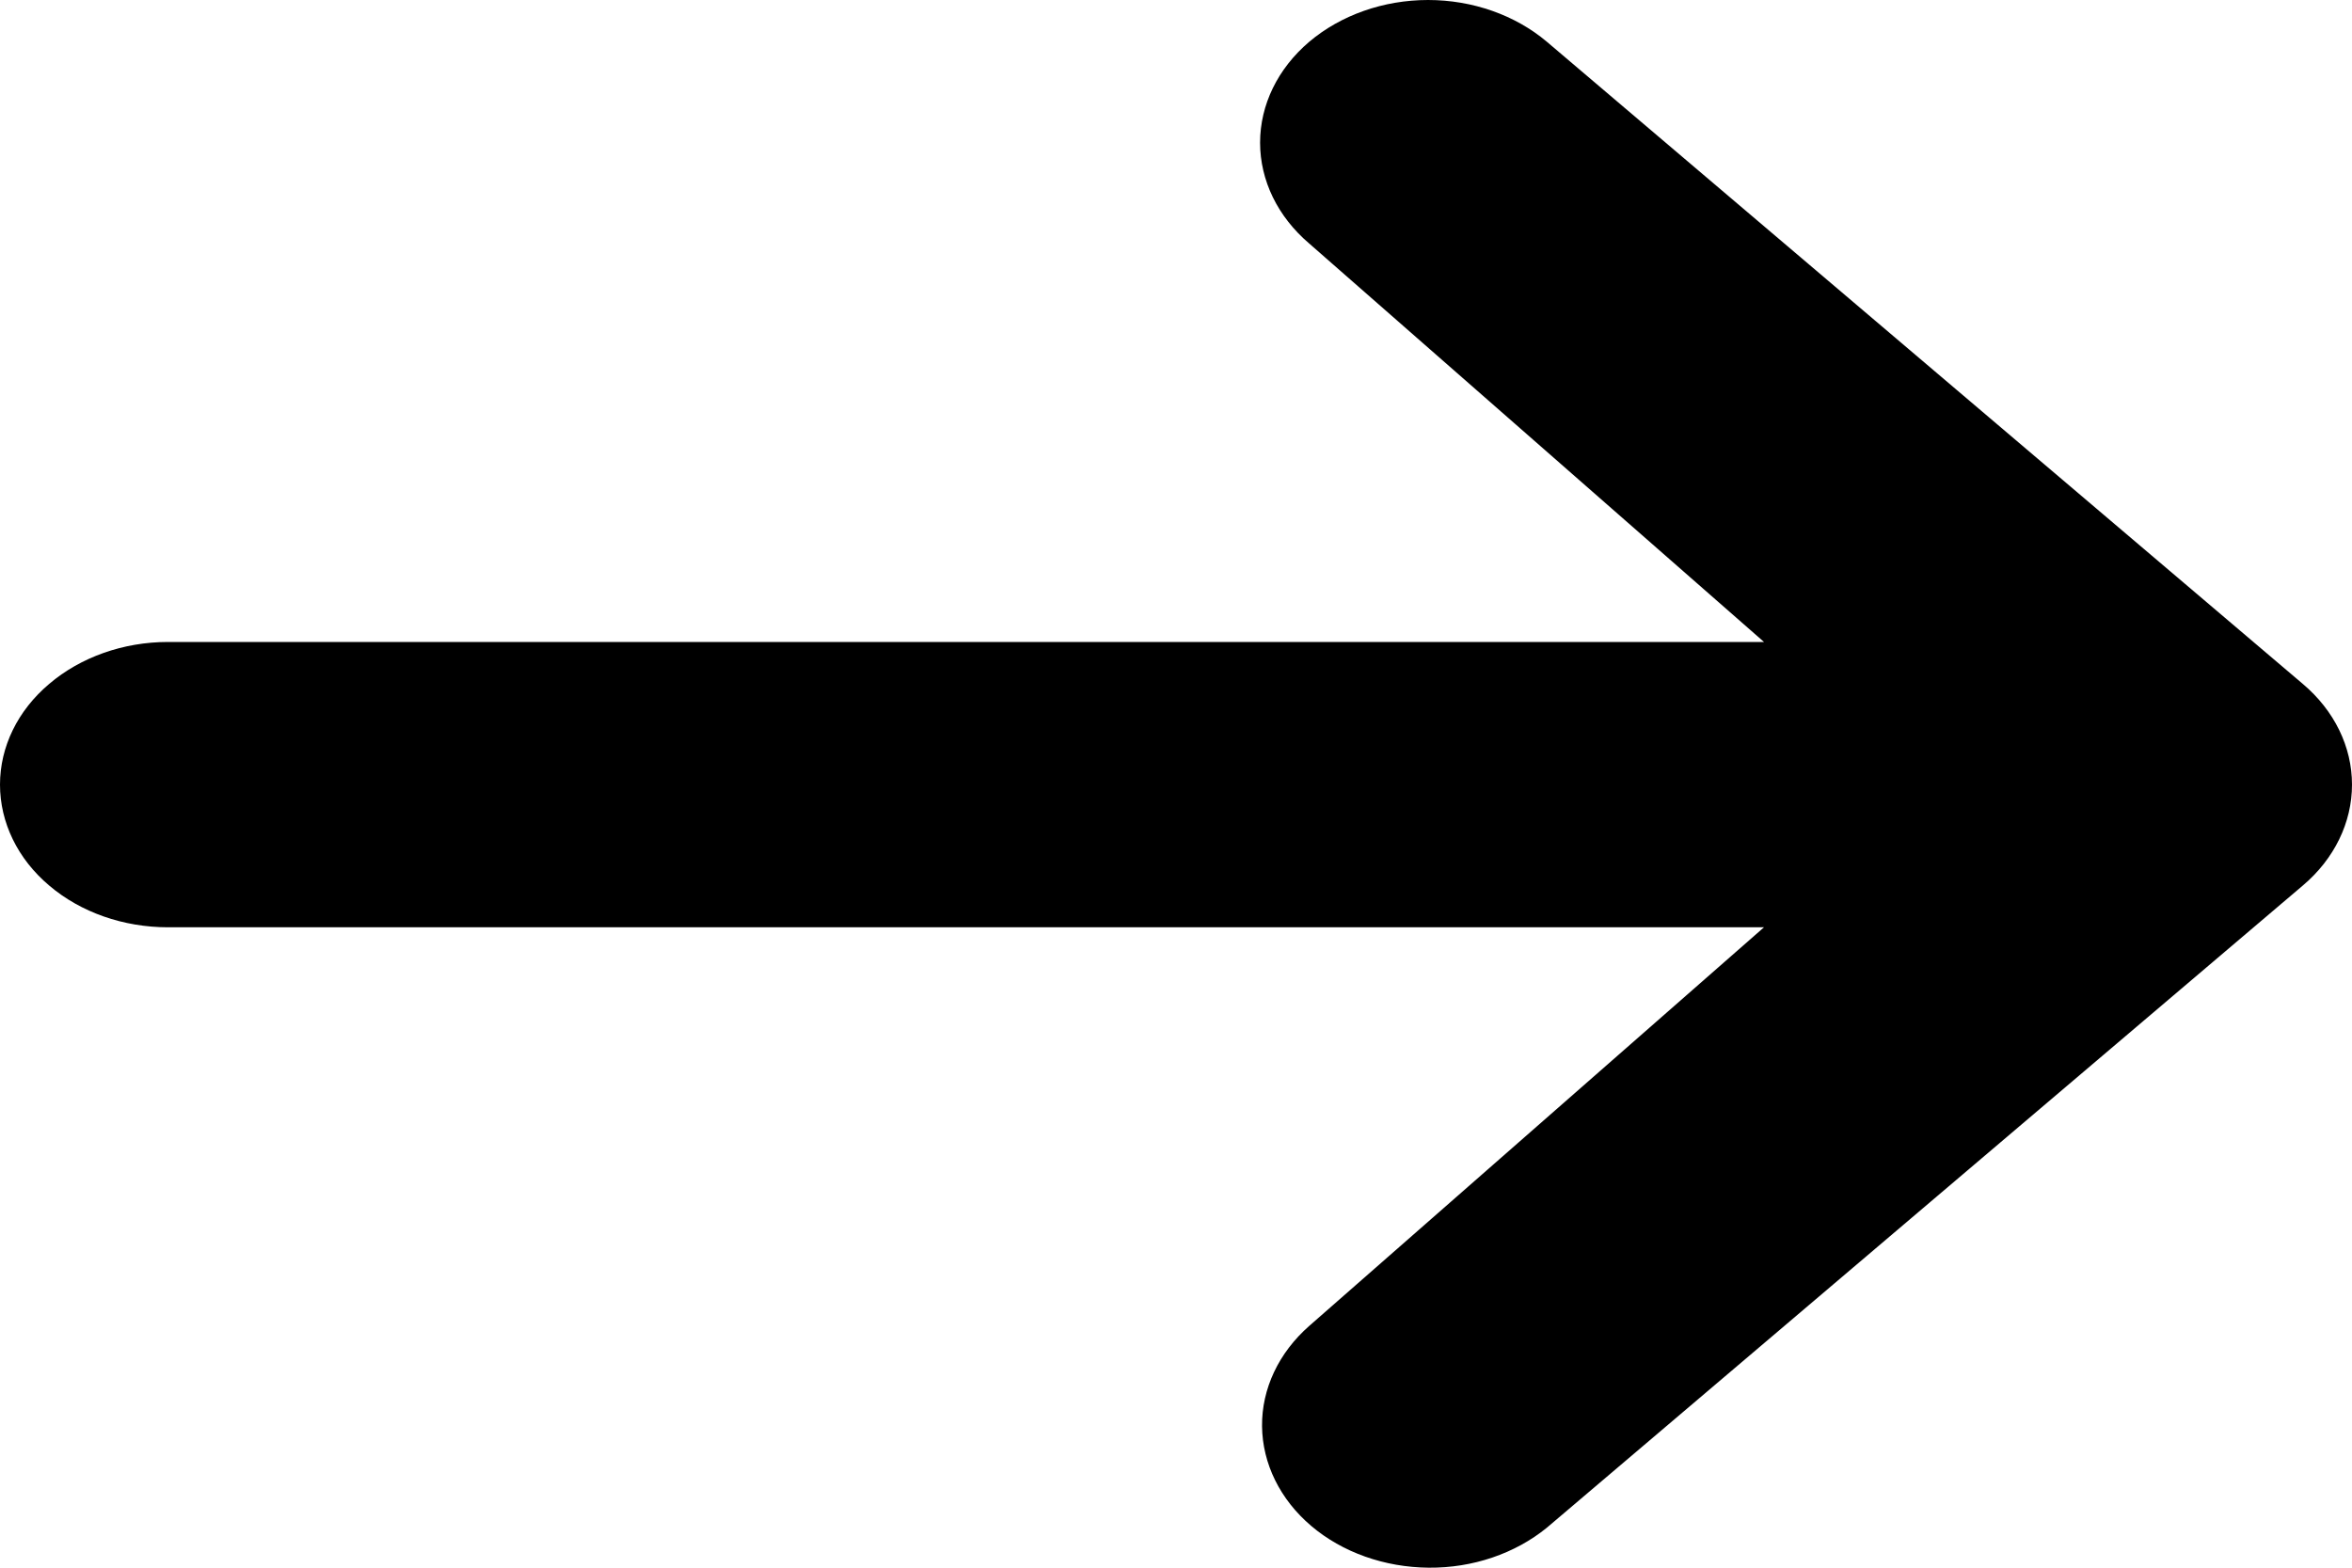
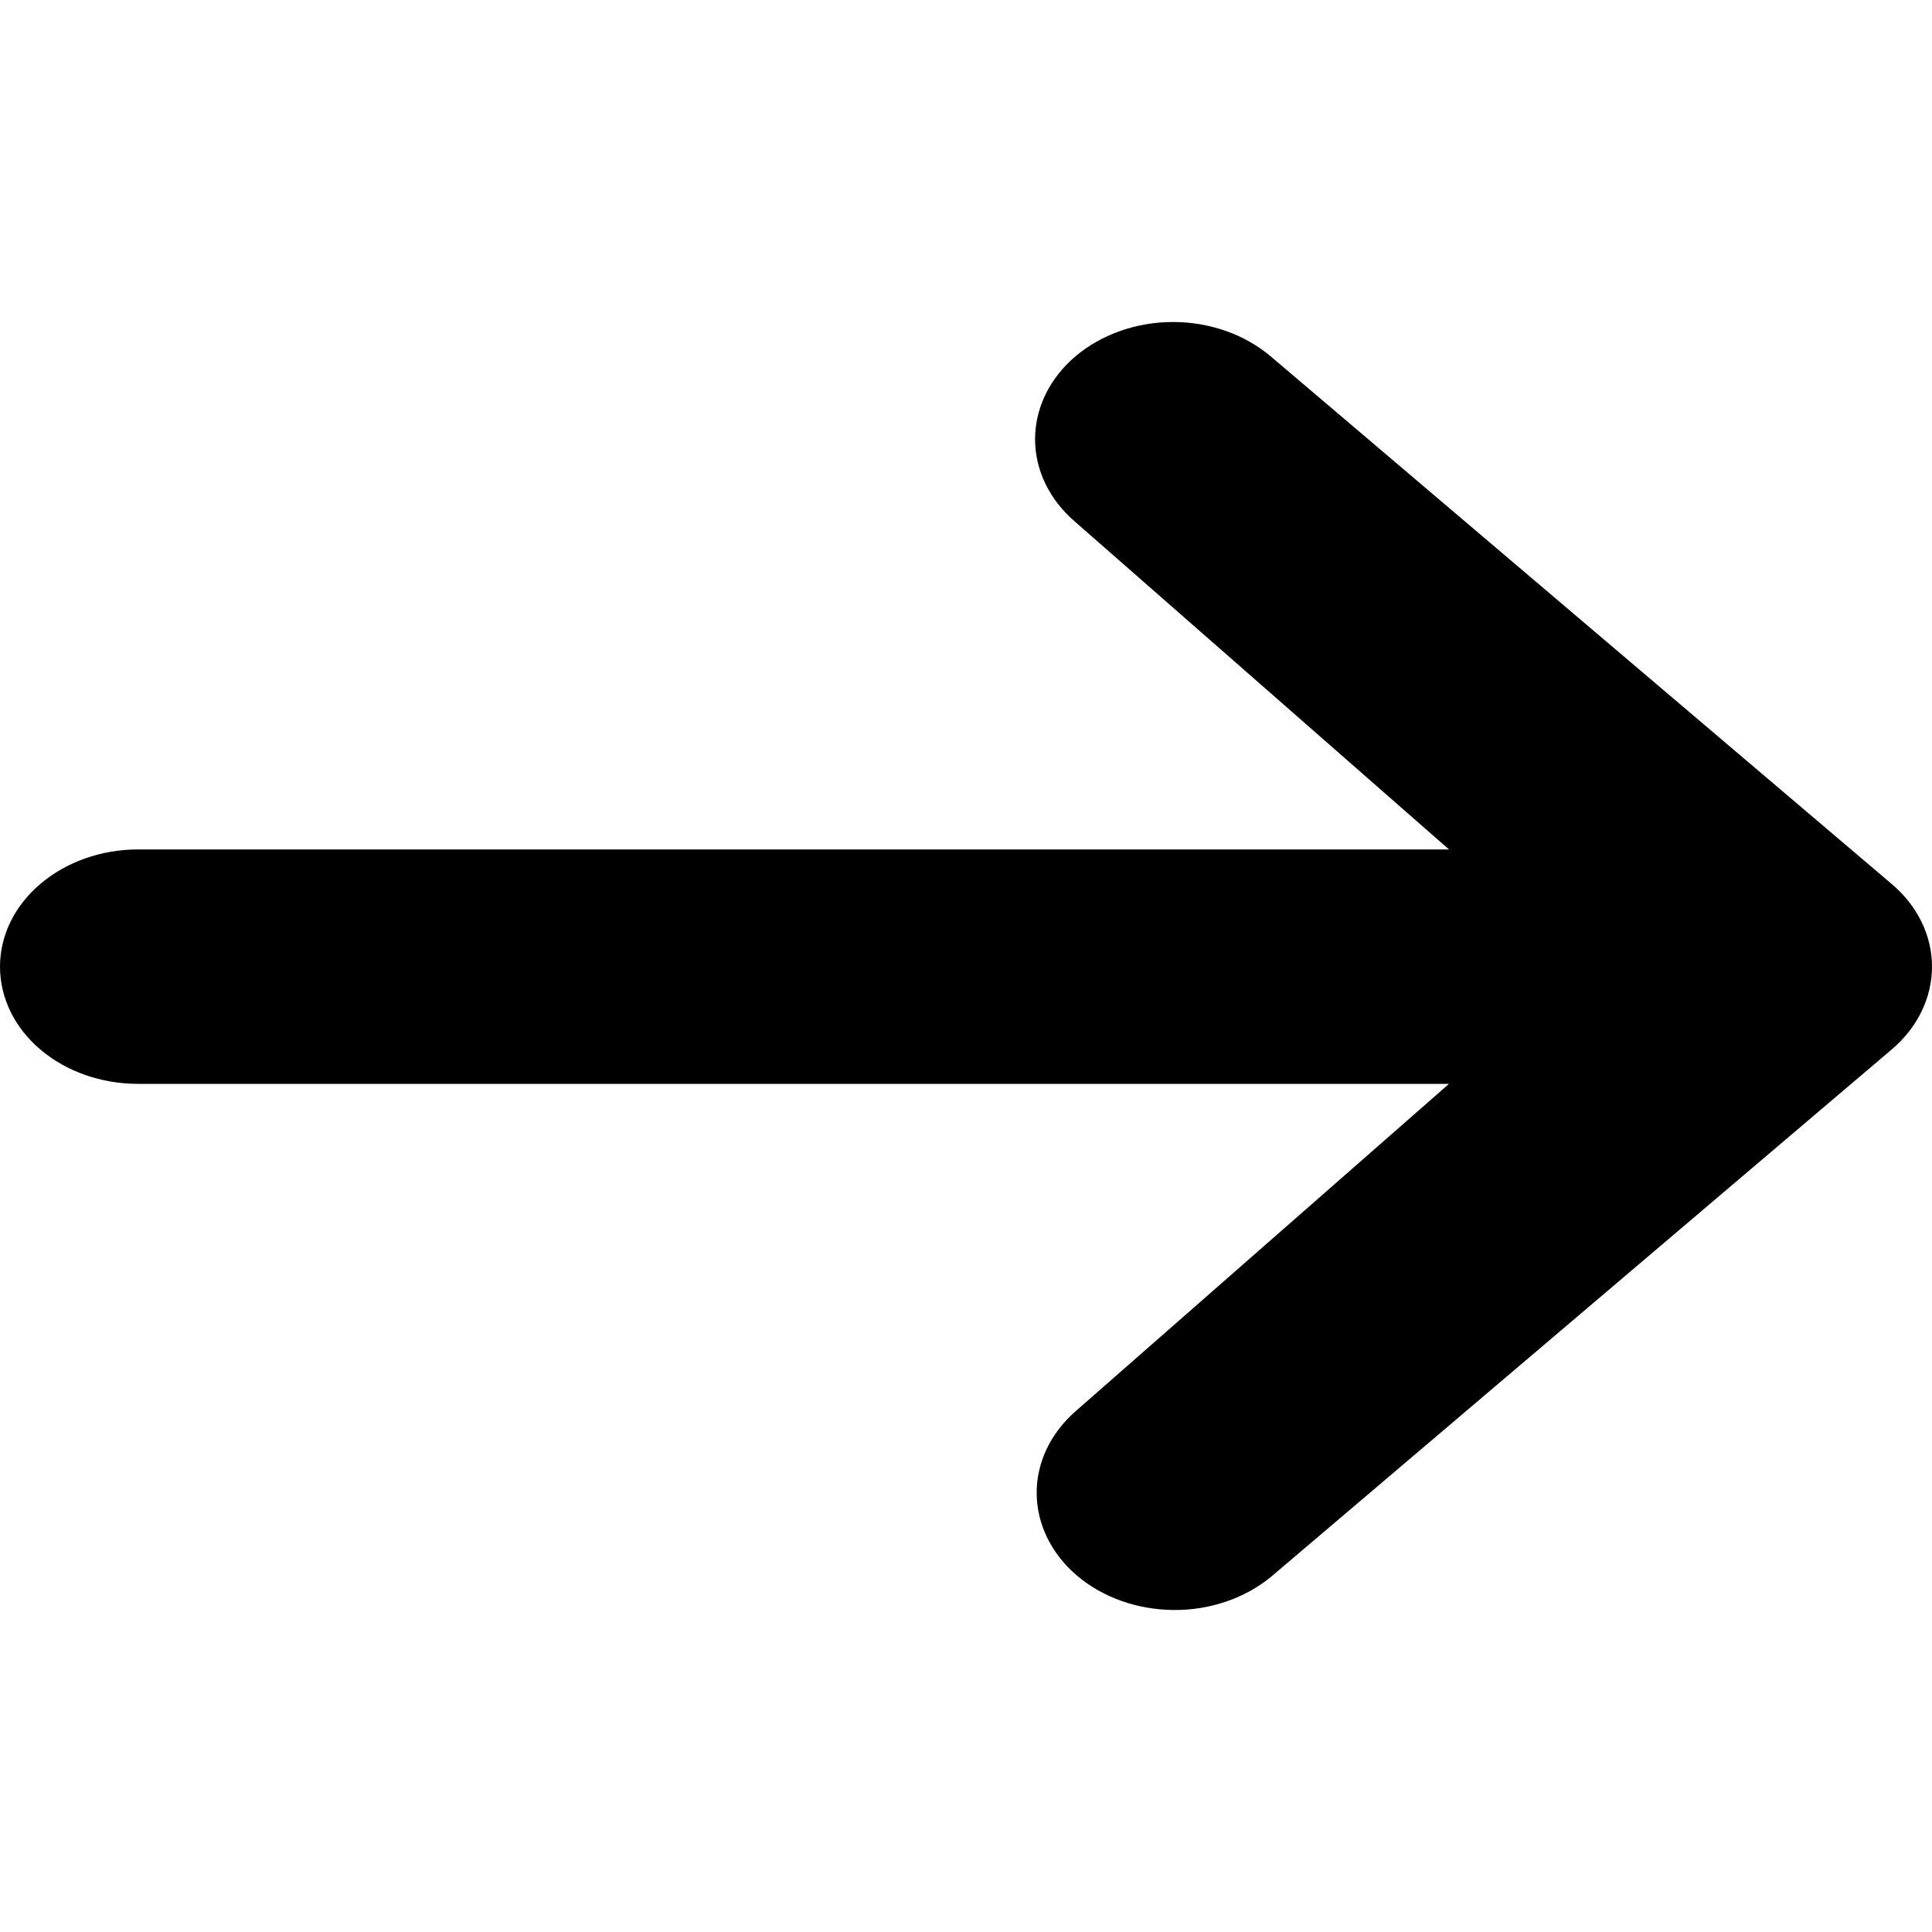
- <svg xmlns="http://www.w3.org/2000/svg" width="12" height="8" viewBox="0 0 12 8" fill="none">
+ <svg xmlns="http://www.w3.org/2000/svg" width="6" height="6" viewBox="0 0 12 8" fill="none">
  <path d="M6.68 0.213C6.841 0.077 7.059 0 7.286 0C7.513 0 7.731 0.077 7.892 0.213L11.749 3.49C11.91 3.626 12 3.811 12 4.004C12 4.197 11.91 4.383 11.749 4.519L7.892 7.796C7.73 7.928 7.514 8.002 7.289 8C7.064 7.998 6.849 7.922 6.69 7.787C6.531 7.652 6.441 7.469 6.439 7.278C6.437 7.087 6.524 6.903 6.68 6.766L9 4.732H0.857C0.63 4.732 0.412 4.656 0.251 4.519C0.09 4.383 0 4.197 0 4.004C0 3.811 0.09 3.626 0.251 3.49C0.412 3.353 0.63 3.276 0.857 3.276H9L6.68 1.243C6.519 1.106 6.429 0.921 6.429 0.728C6.429 0.535 6.519 0.35 6.68 0.213Z" fill="currentColor" />
</svg>
